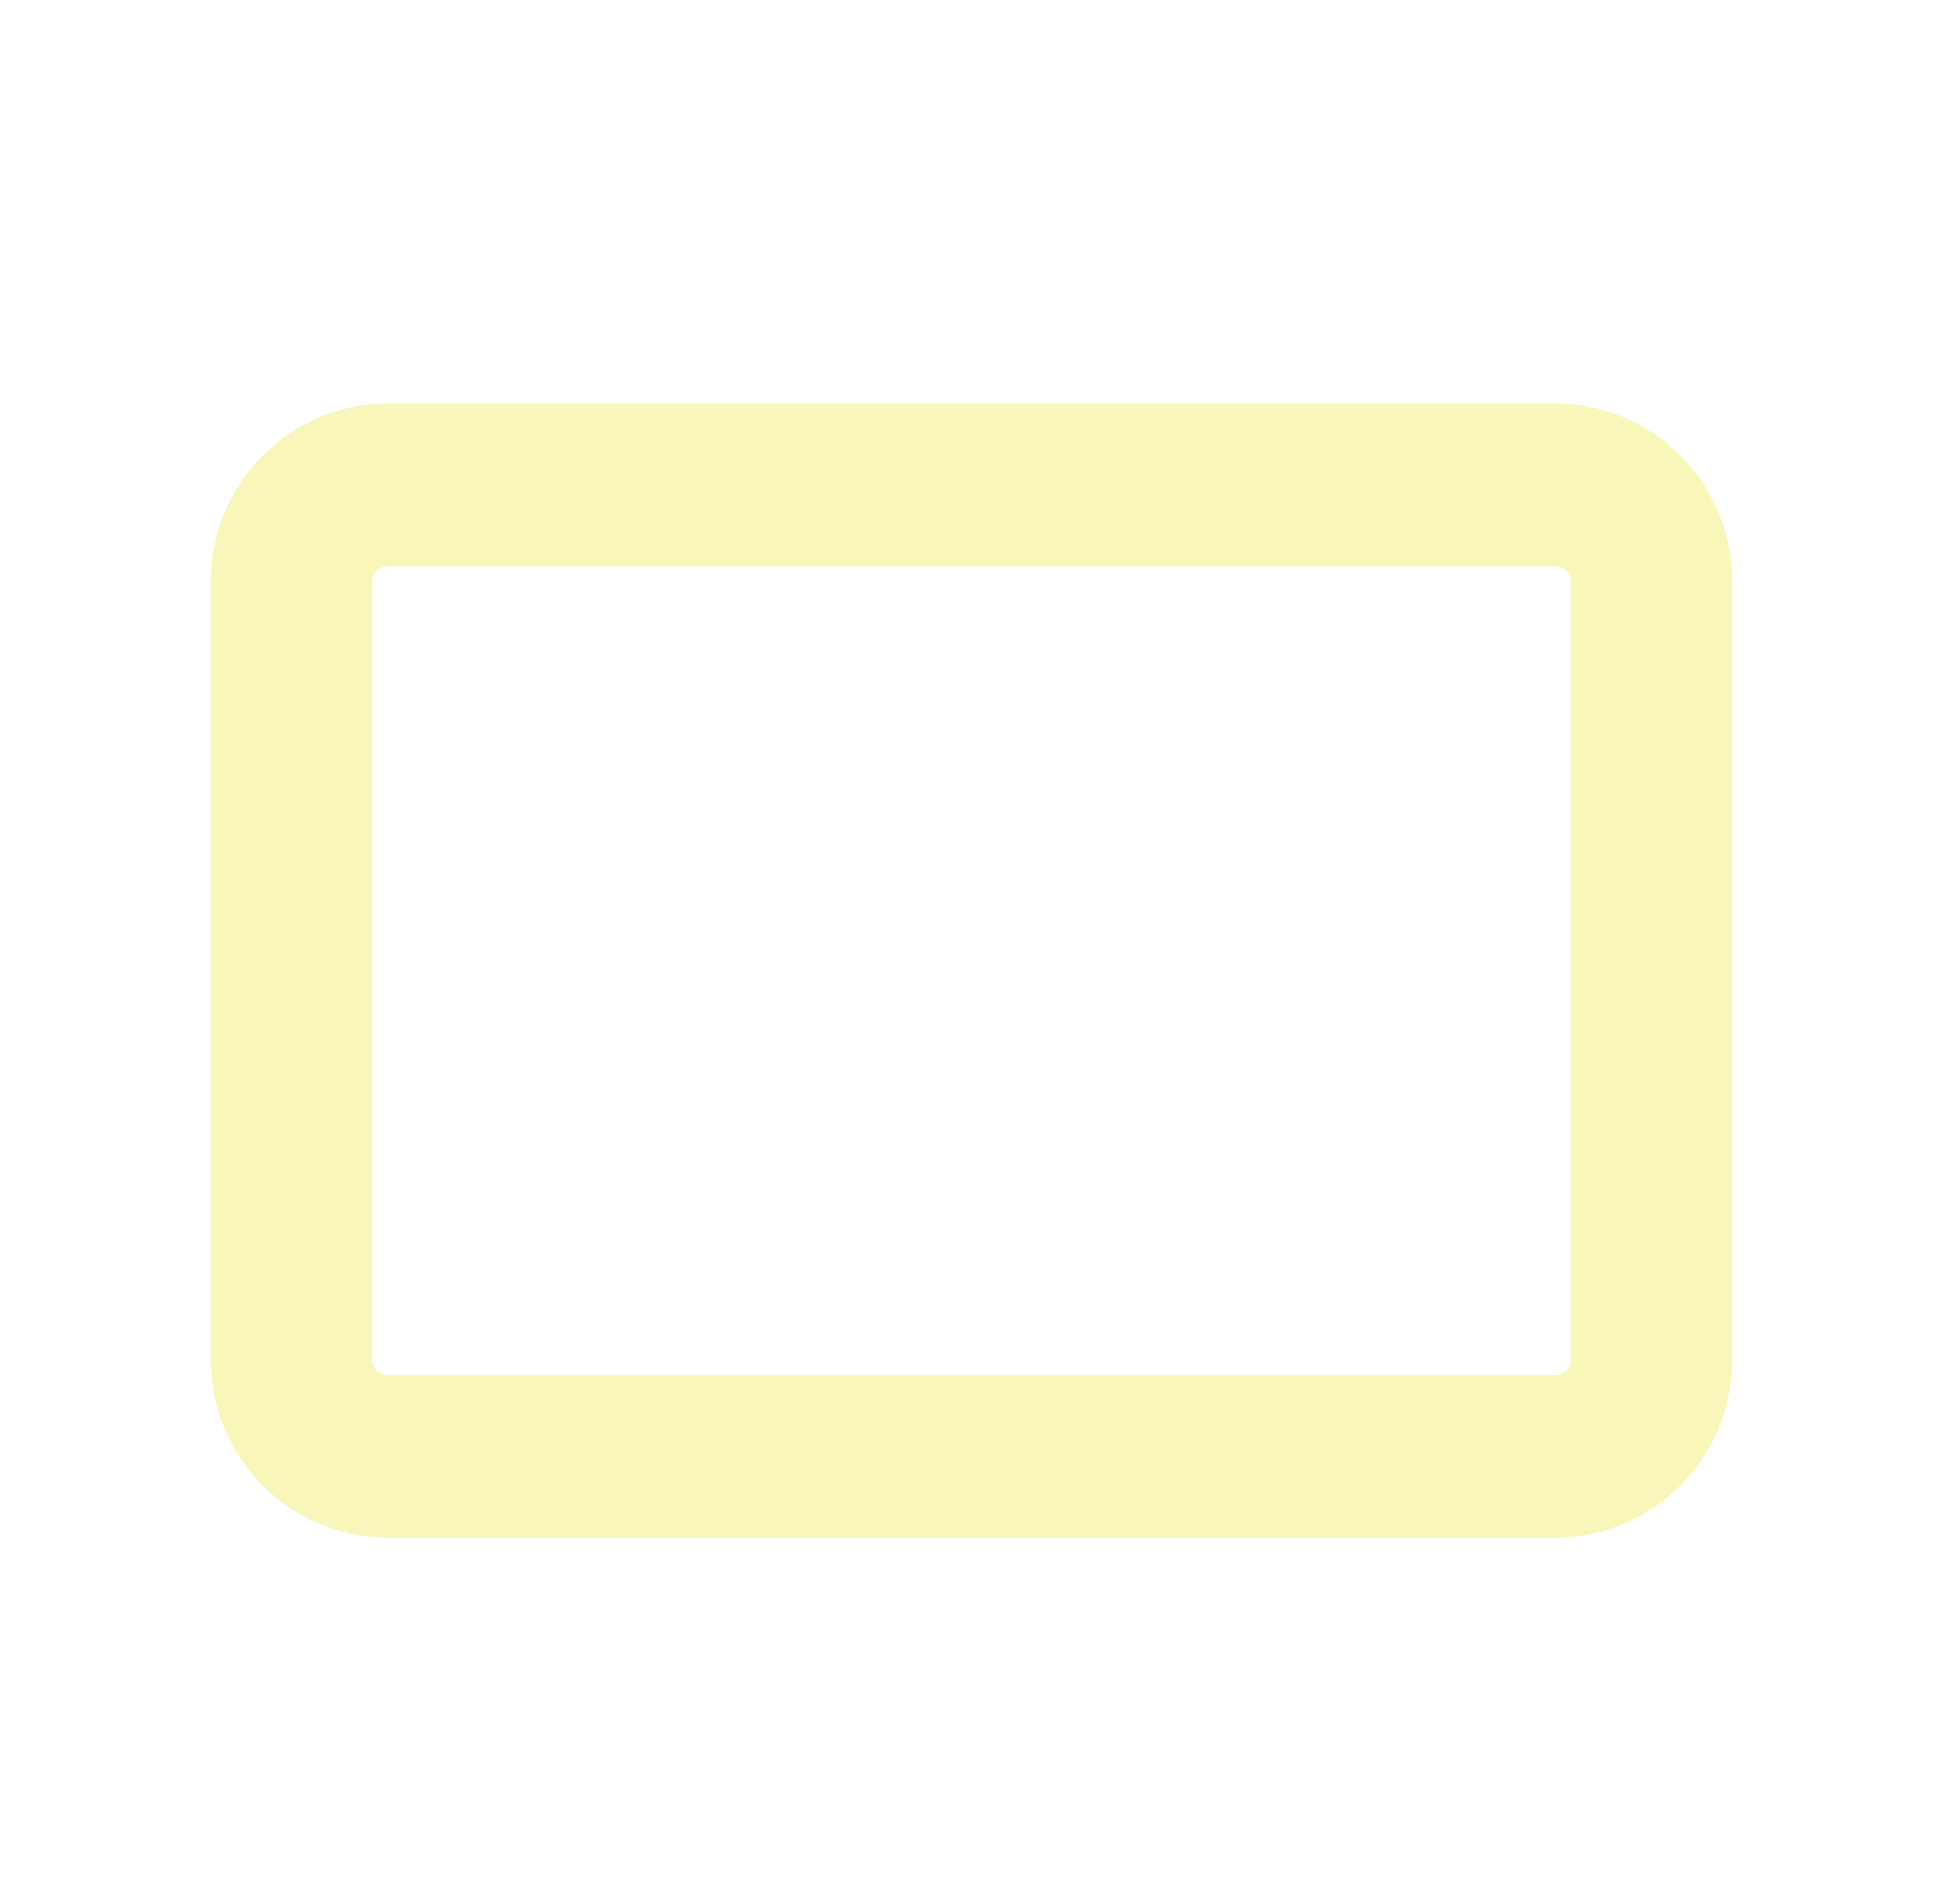
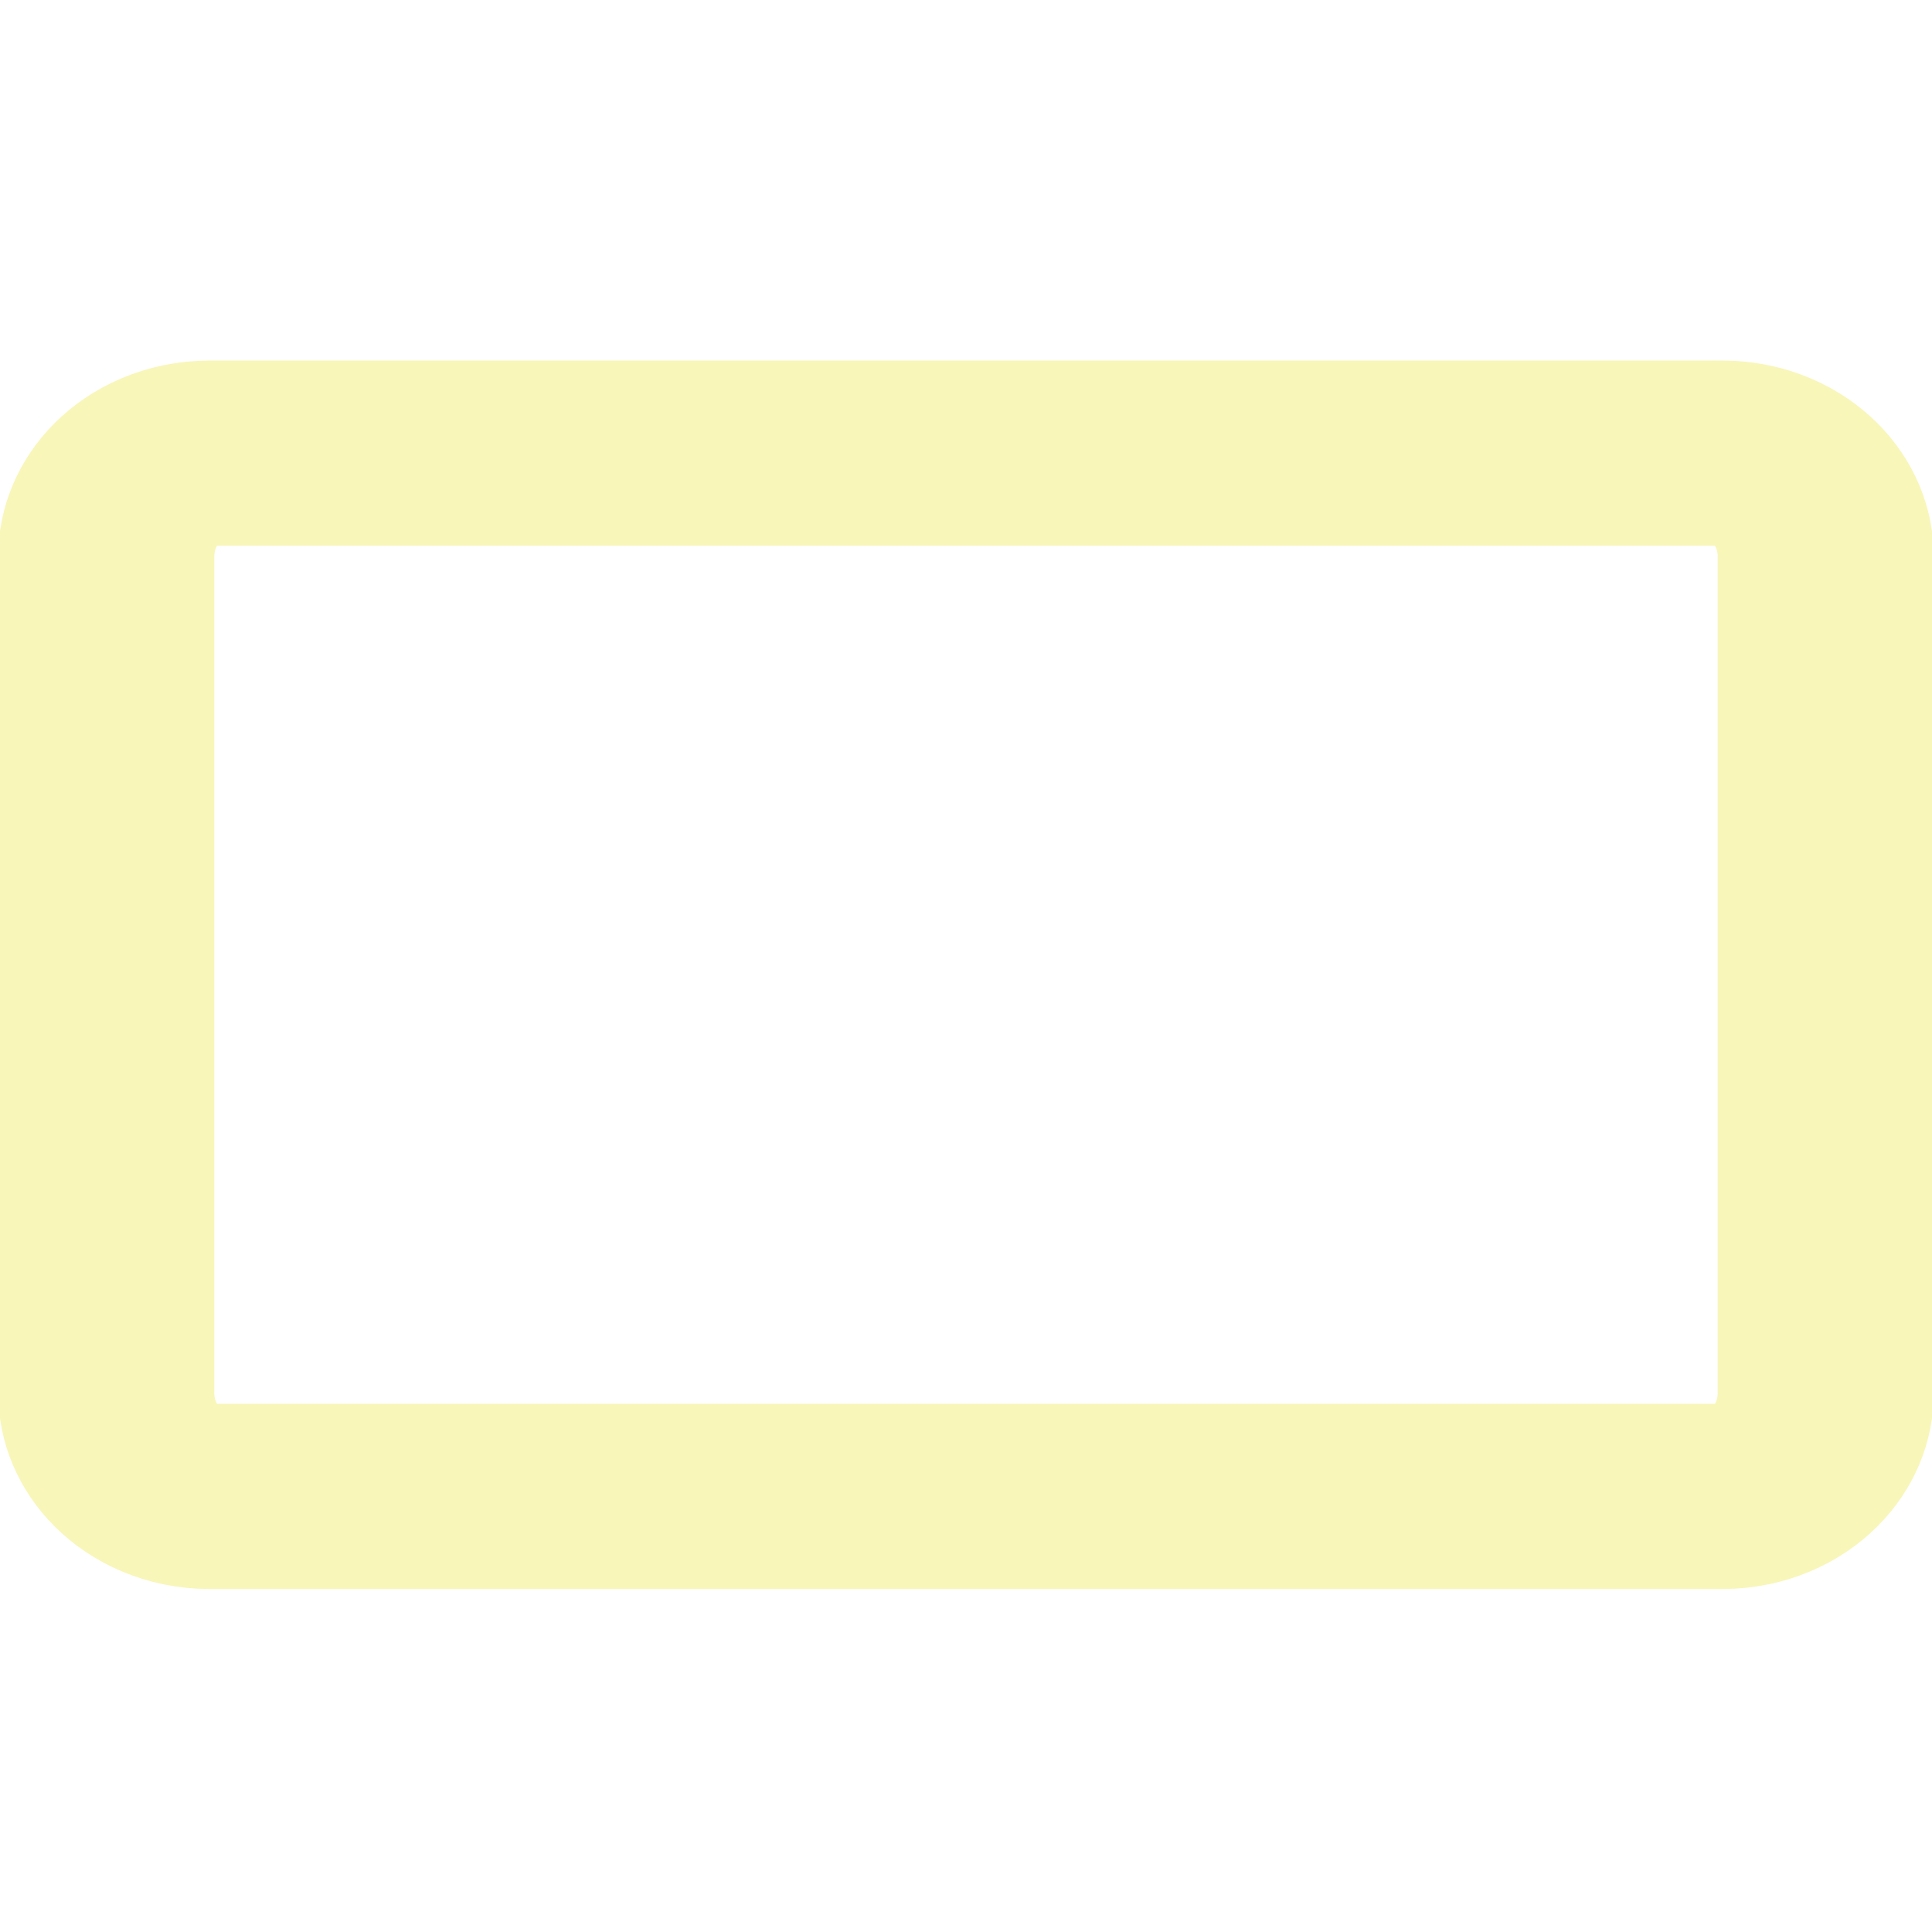
- <svg xmlns="http://www.w3.org/2000/svg" width="100%" height="100%" viewBox="0 0 200 196" version="1.1" xml:space="preserve" style="fill-rule:evenodd;clip-rule:evenodd;stroke-linecap:round;stroke-linejoin:round;stroke-miterlimit:1.5;">
-   <g transform="matrix(0.909091,0,0,0.917431,10,3.1201)">
+ <svg xmlns="http://www.w3.org/2000/svg" width="100%" height="100%" viewBox="0 0 200 200" version="1.1" xml:space="preserve" style="fill-rule:evenodd;clip-rule:evenodd;stroke-linecap:round;stroke-linejoin:round;stroke-miterlimit:1.5;">
+   <g transform="matrix(1.15584,0,0,0.990826,-14.4286,-3.62302)">
    <g id="Layer1">
-       <path d="M176,61.811C176,55.844 171.111,51 165.09,51L32.91,51C26.889,51 22,55.844 22,61.811L22,149.189C22,155.156 26.889,160 32.91,160L165.09,160C171.111,160 176,155.156 176,149.189L176,61.811Z" style="fill:none;stroke:rgb(248,246,185);stroke-width:18.25px;" />
+       <path d="M176,61.811C176,55.844 171.847,51 166.732,51L31.268,51C26.153,51 22,55.844 22,61.811L22,149.189C22,155.156 26.153,160 31.268,160L166.732,160C171.847,160 176,155.156 176,149.189L176,61.811Z" style="fill:none;stroke:rgb(248,246,185);stroke-width:19.35px;" />
    </g>
  </g>
</svg>
